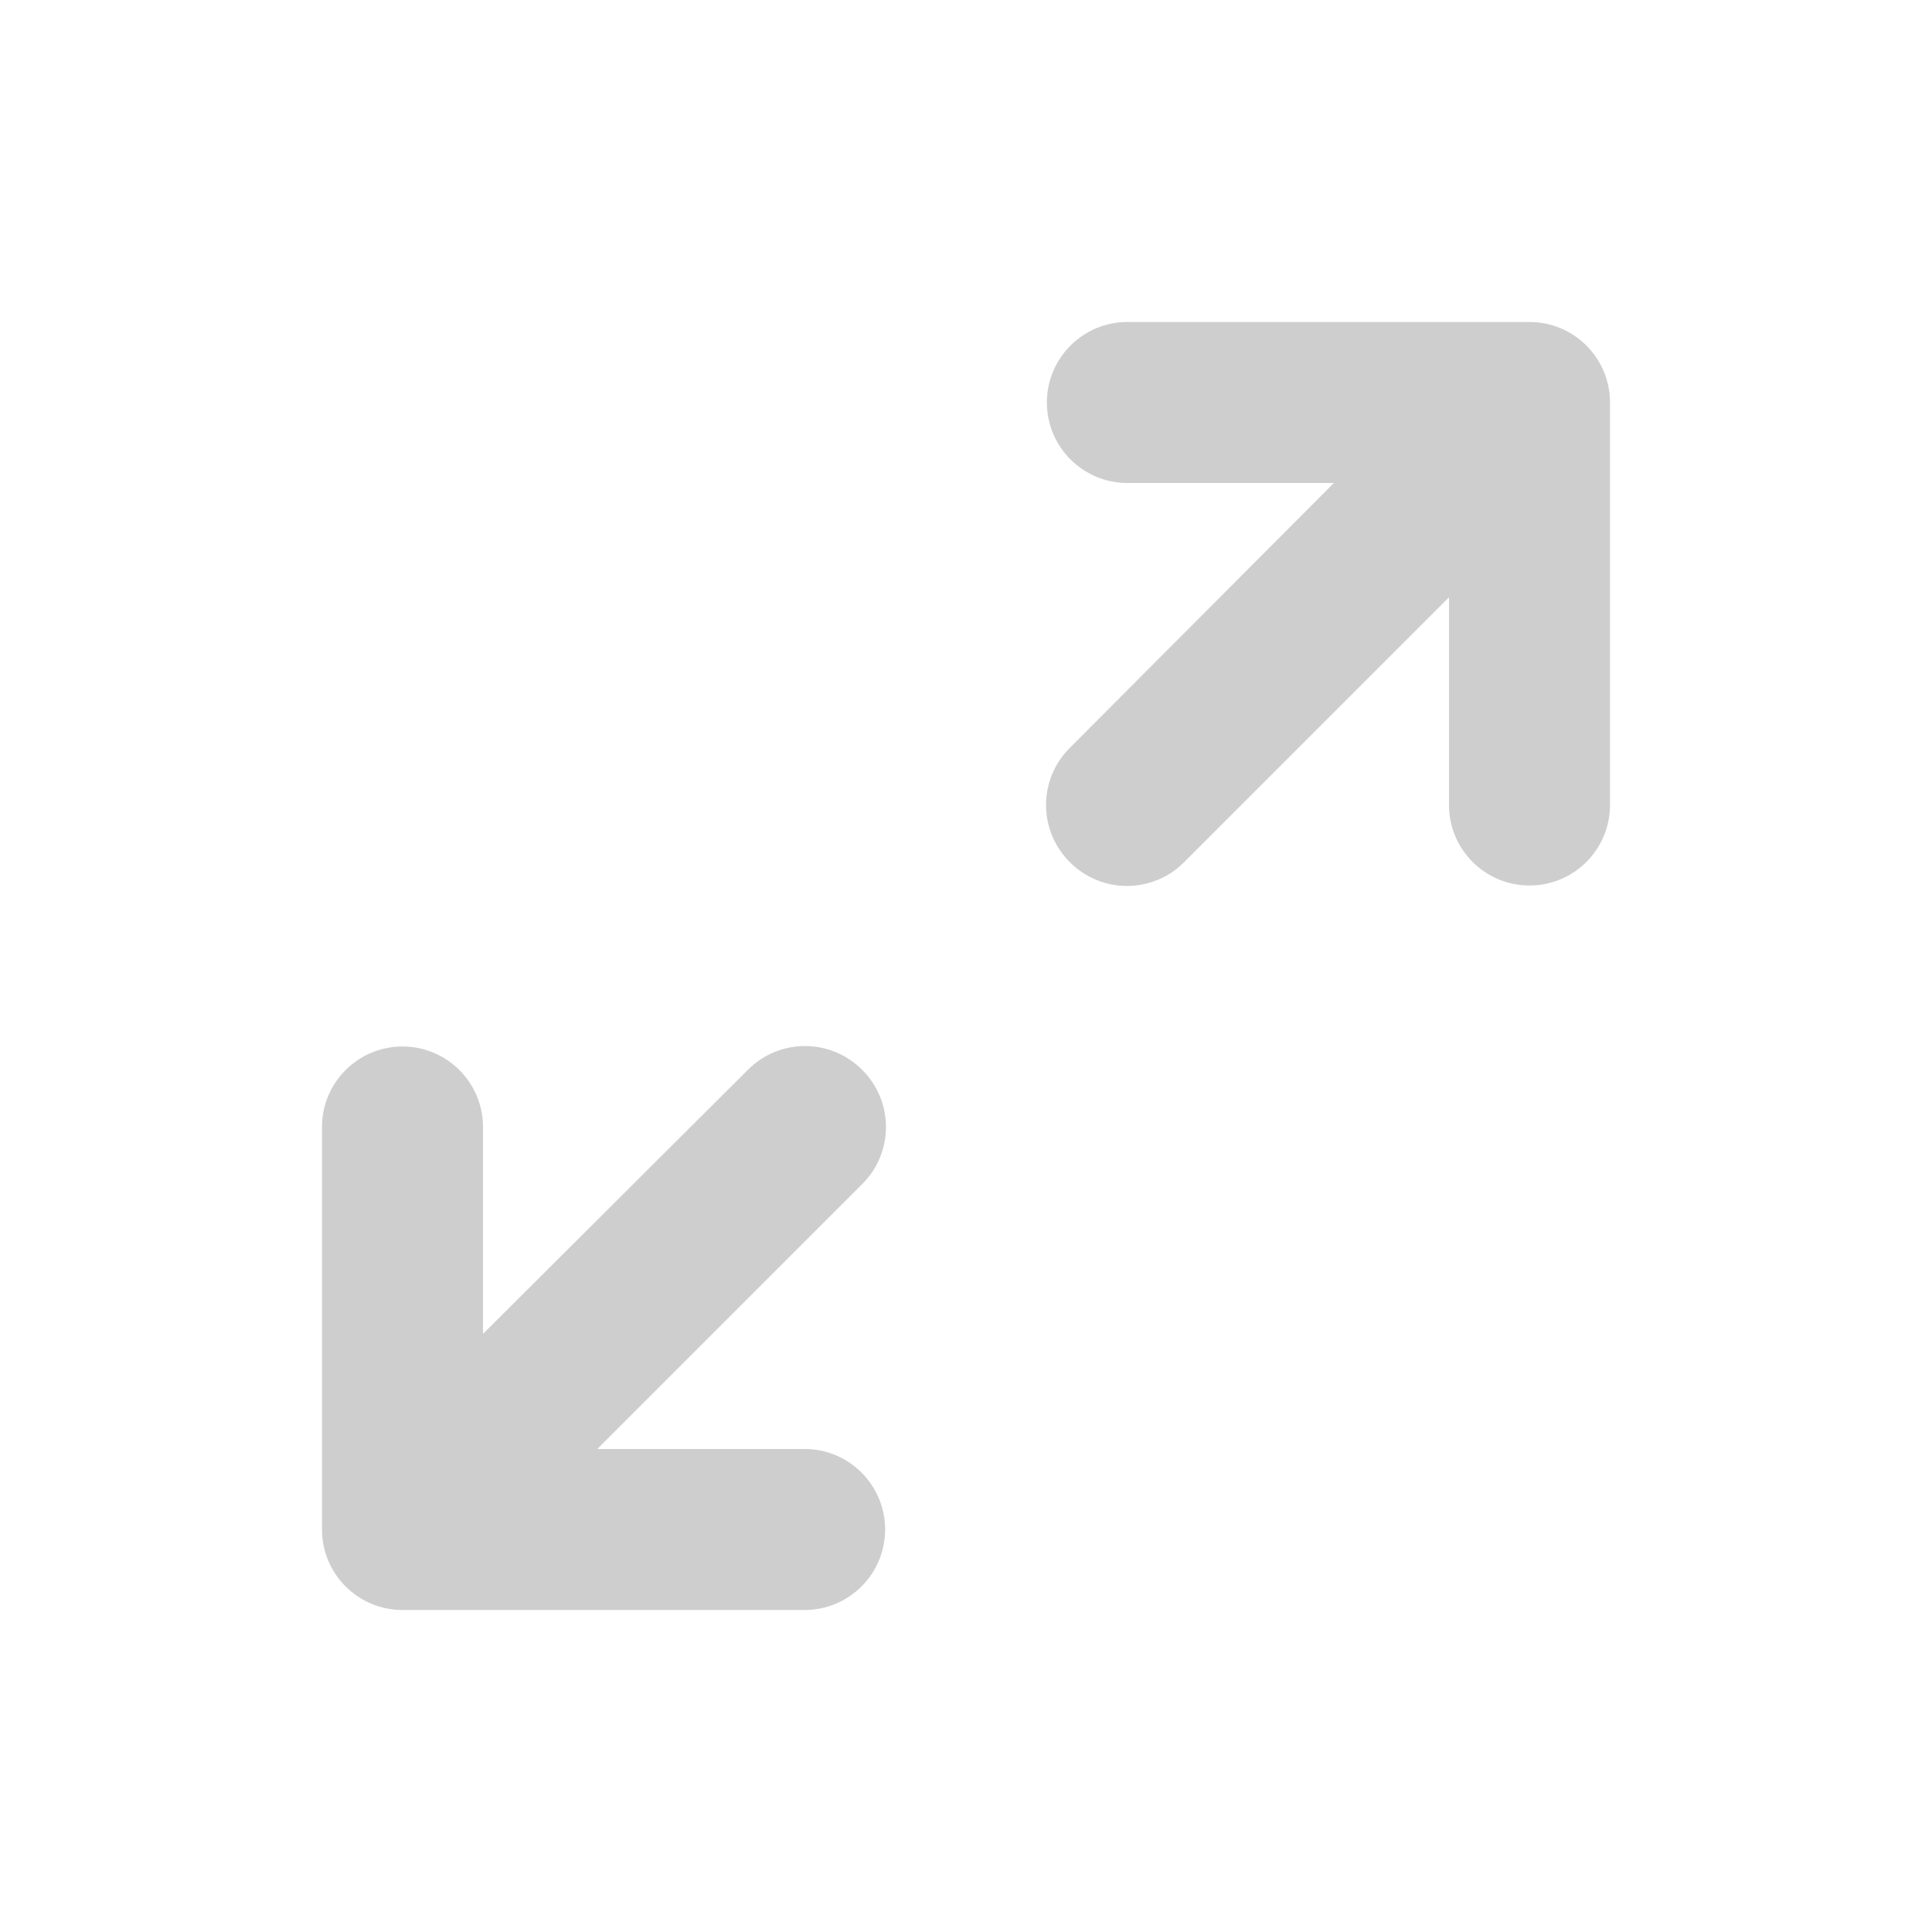
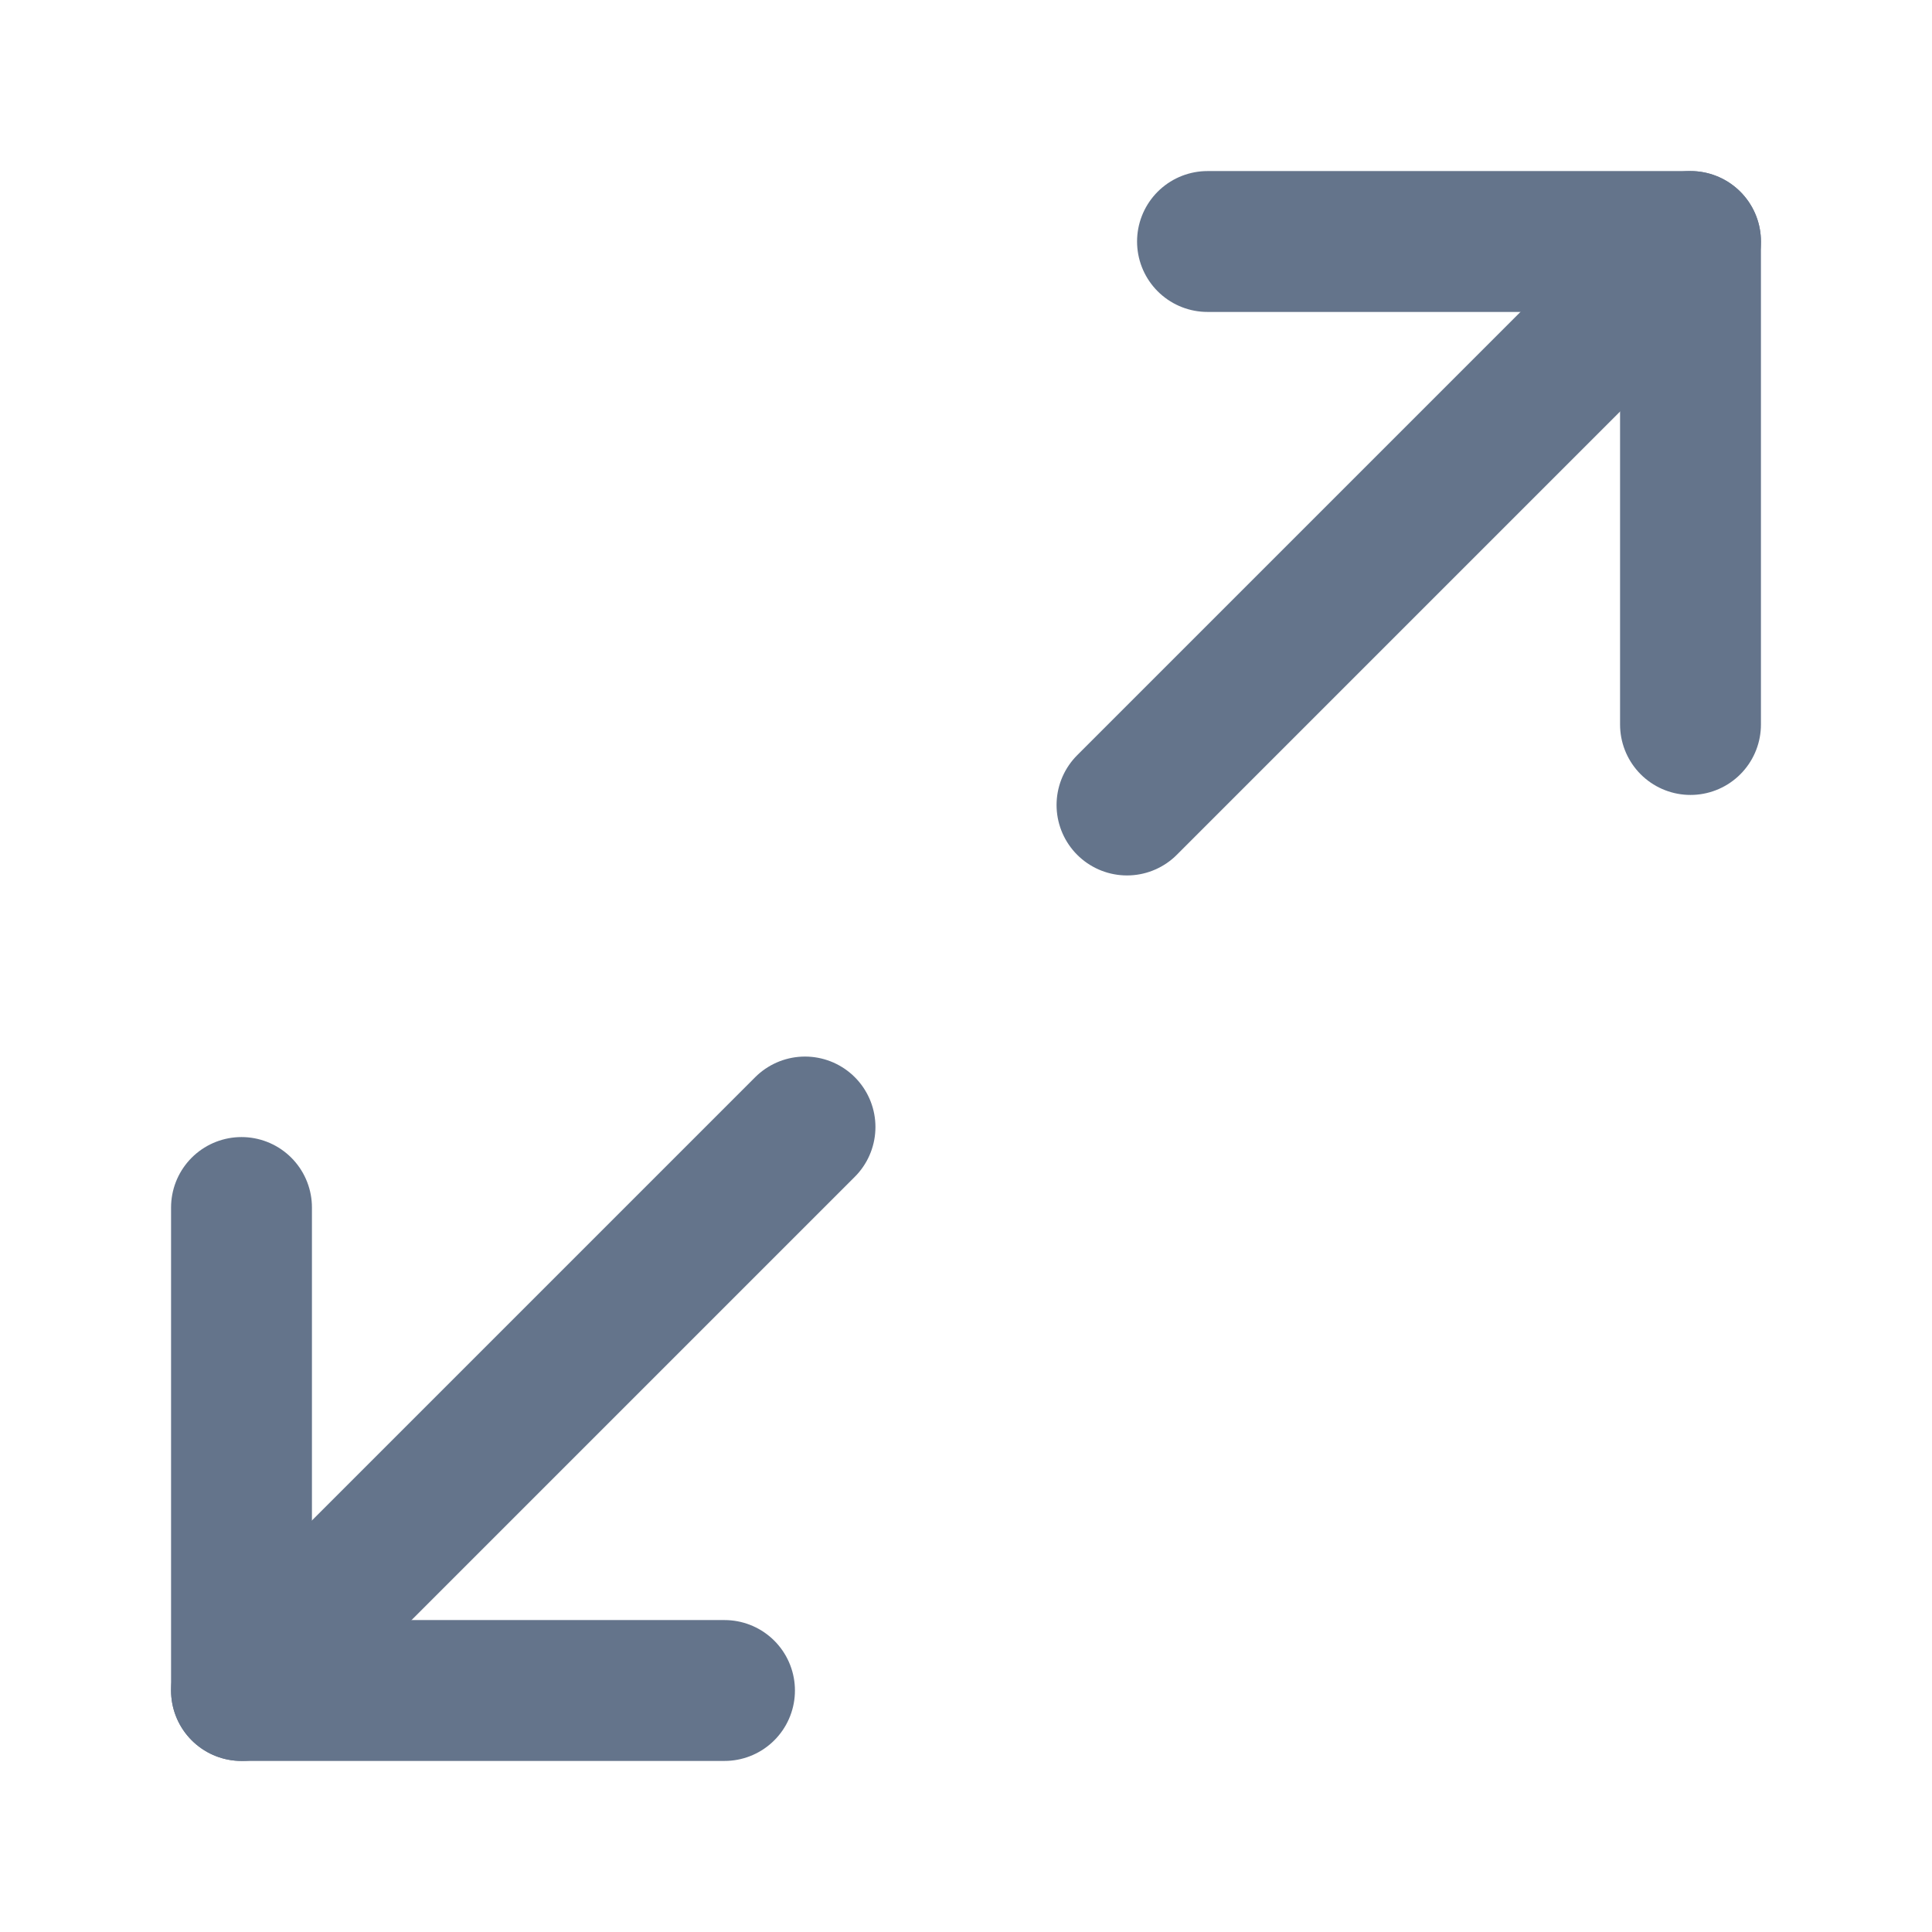
- <svg xmlns="http://www.w3.org/2000/svg" class="svg-icon" style="width: 24; height: 24;vertical-align: middle;fill: none;overflow: hidden;" viewBox="0 0 1024 1024" version="1.1">
-   <path fill="#cecece" fill-rule="evenodd" d="M853.333 213.333a42.667 42.667 0 0 0-42.667-42.667h-213.333a42.667 42.667 0 0 0 0 85.333h109.653l-139.947 140.373a42.667 42.667 0 0 0 0 60.587 42.667 42.667 0 0 0 60.587 0L768 316.587V426.667a42.667 42.667 0 0 0 42.667 42.667 42.667 42.667 0 0 0 42.667-42.667zM456.96 567.04a42.667 42.667 0 0 0-60.587 0L256 706.987V597.333a42.667 42.667 0 0 0-42.667-42.667 42.667 42.667 0 0 0-42.667 42.667v213.333a42.667 42.667 0 0 0 42.667 42.667h213.333a42.667 42.667 0 0 0 0-85.333H316.587l140.373-140.373a42.667 42.667 0 0 0 0-60.587z" />
+ <svg xmlns="http://www.w3.org/2000/svg" width="24" height="24" viewBox="0 0 24 24" fill="none" stroke="#64748B" stroke-width="1.75" stroke-linecap="round" stroke-linejoin="round">
+   <path d="M15 3h6v6" />
+   <path d="M9 21H3v-6" />
+   <path d="M21 3l-7 7" />
+   <path d="M3 21l7-7" />
</svg>
